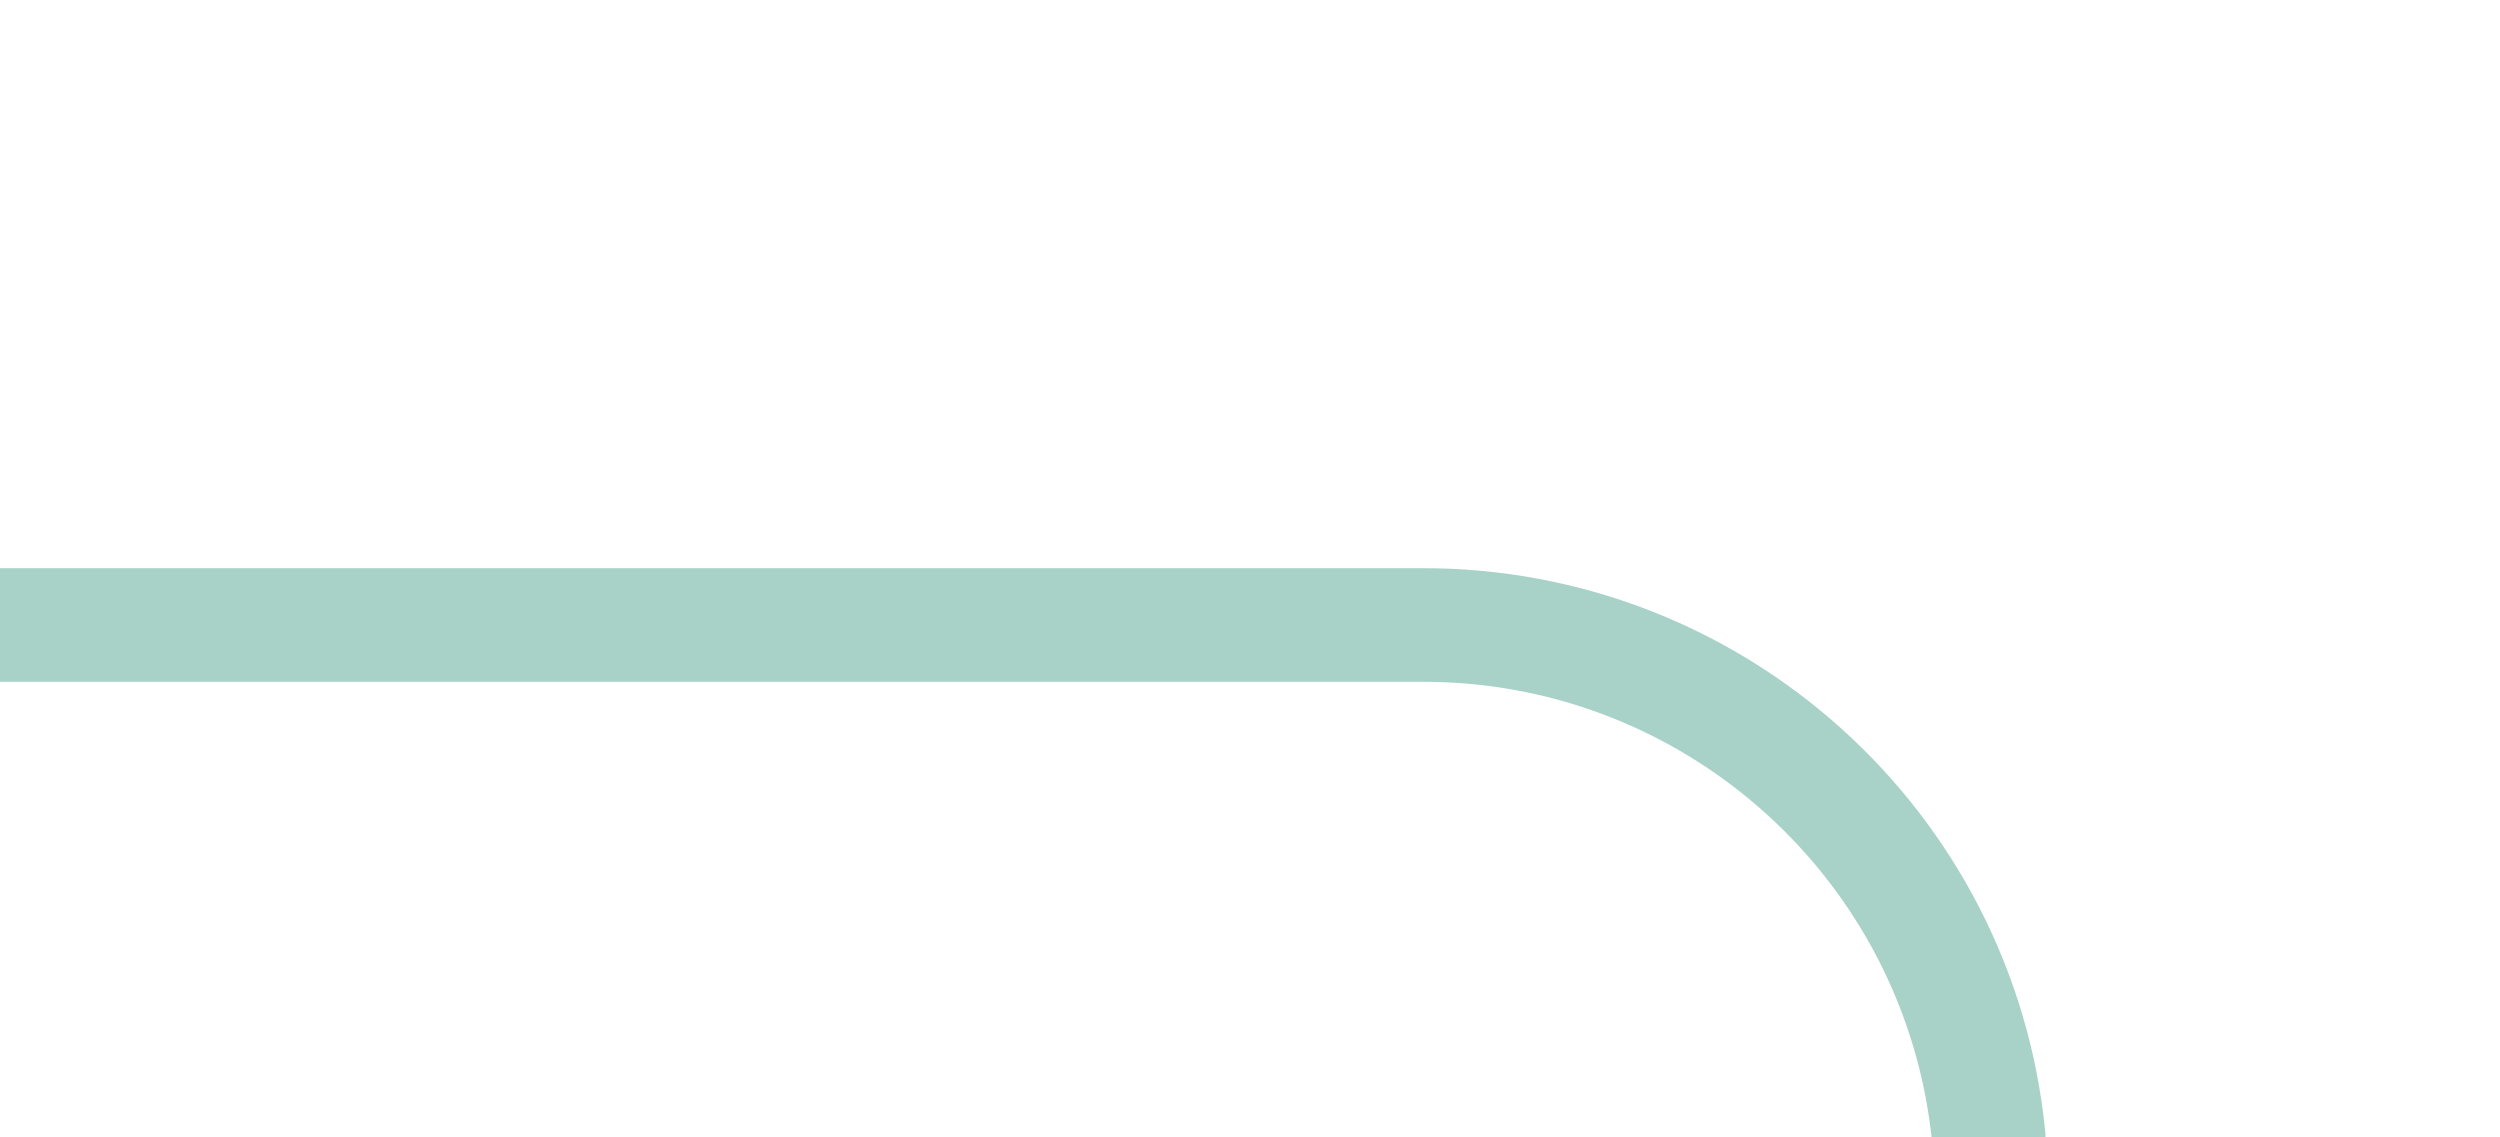
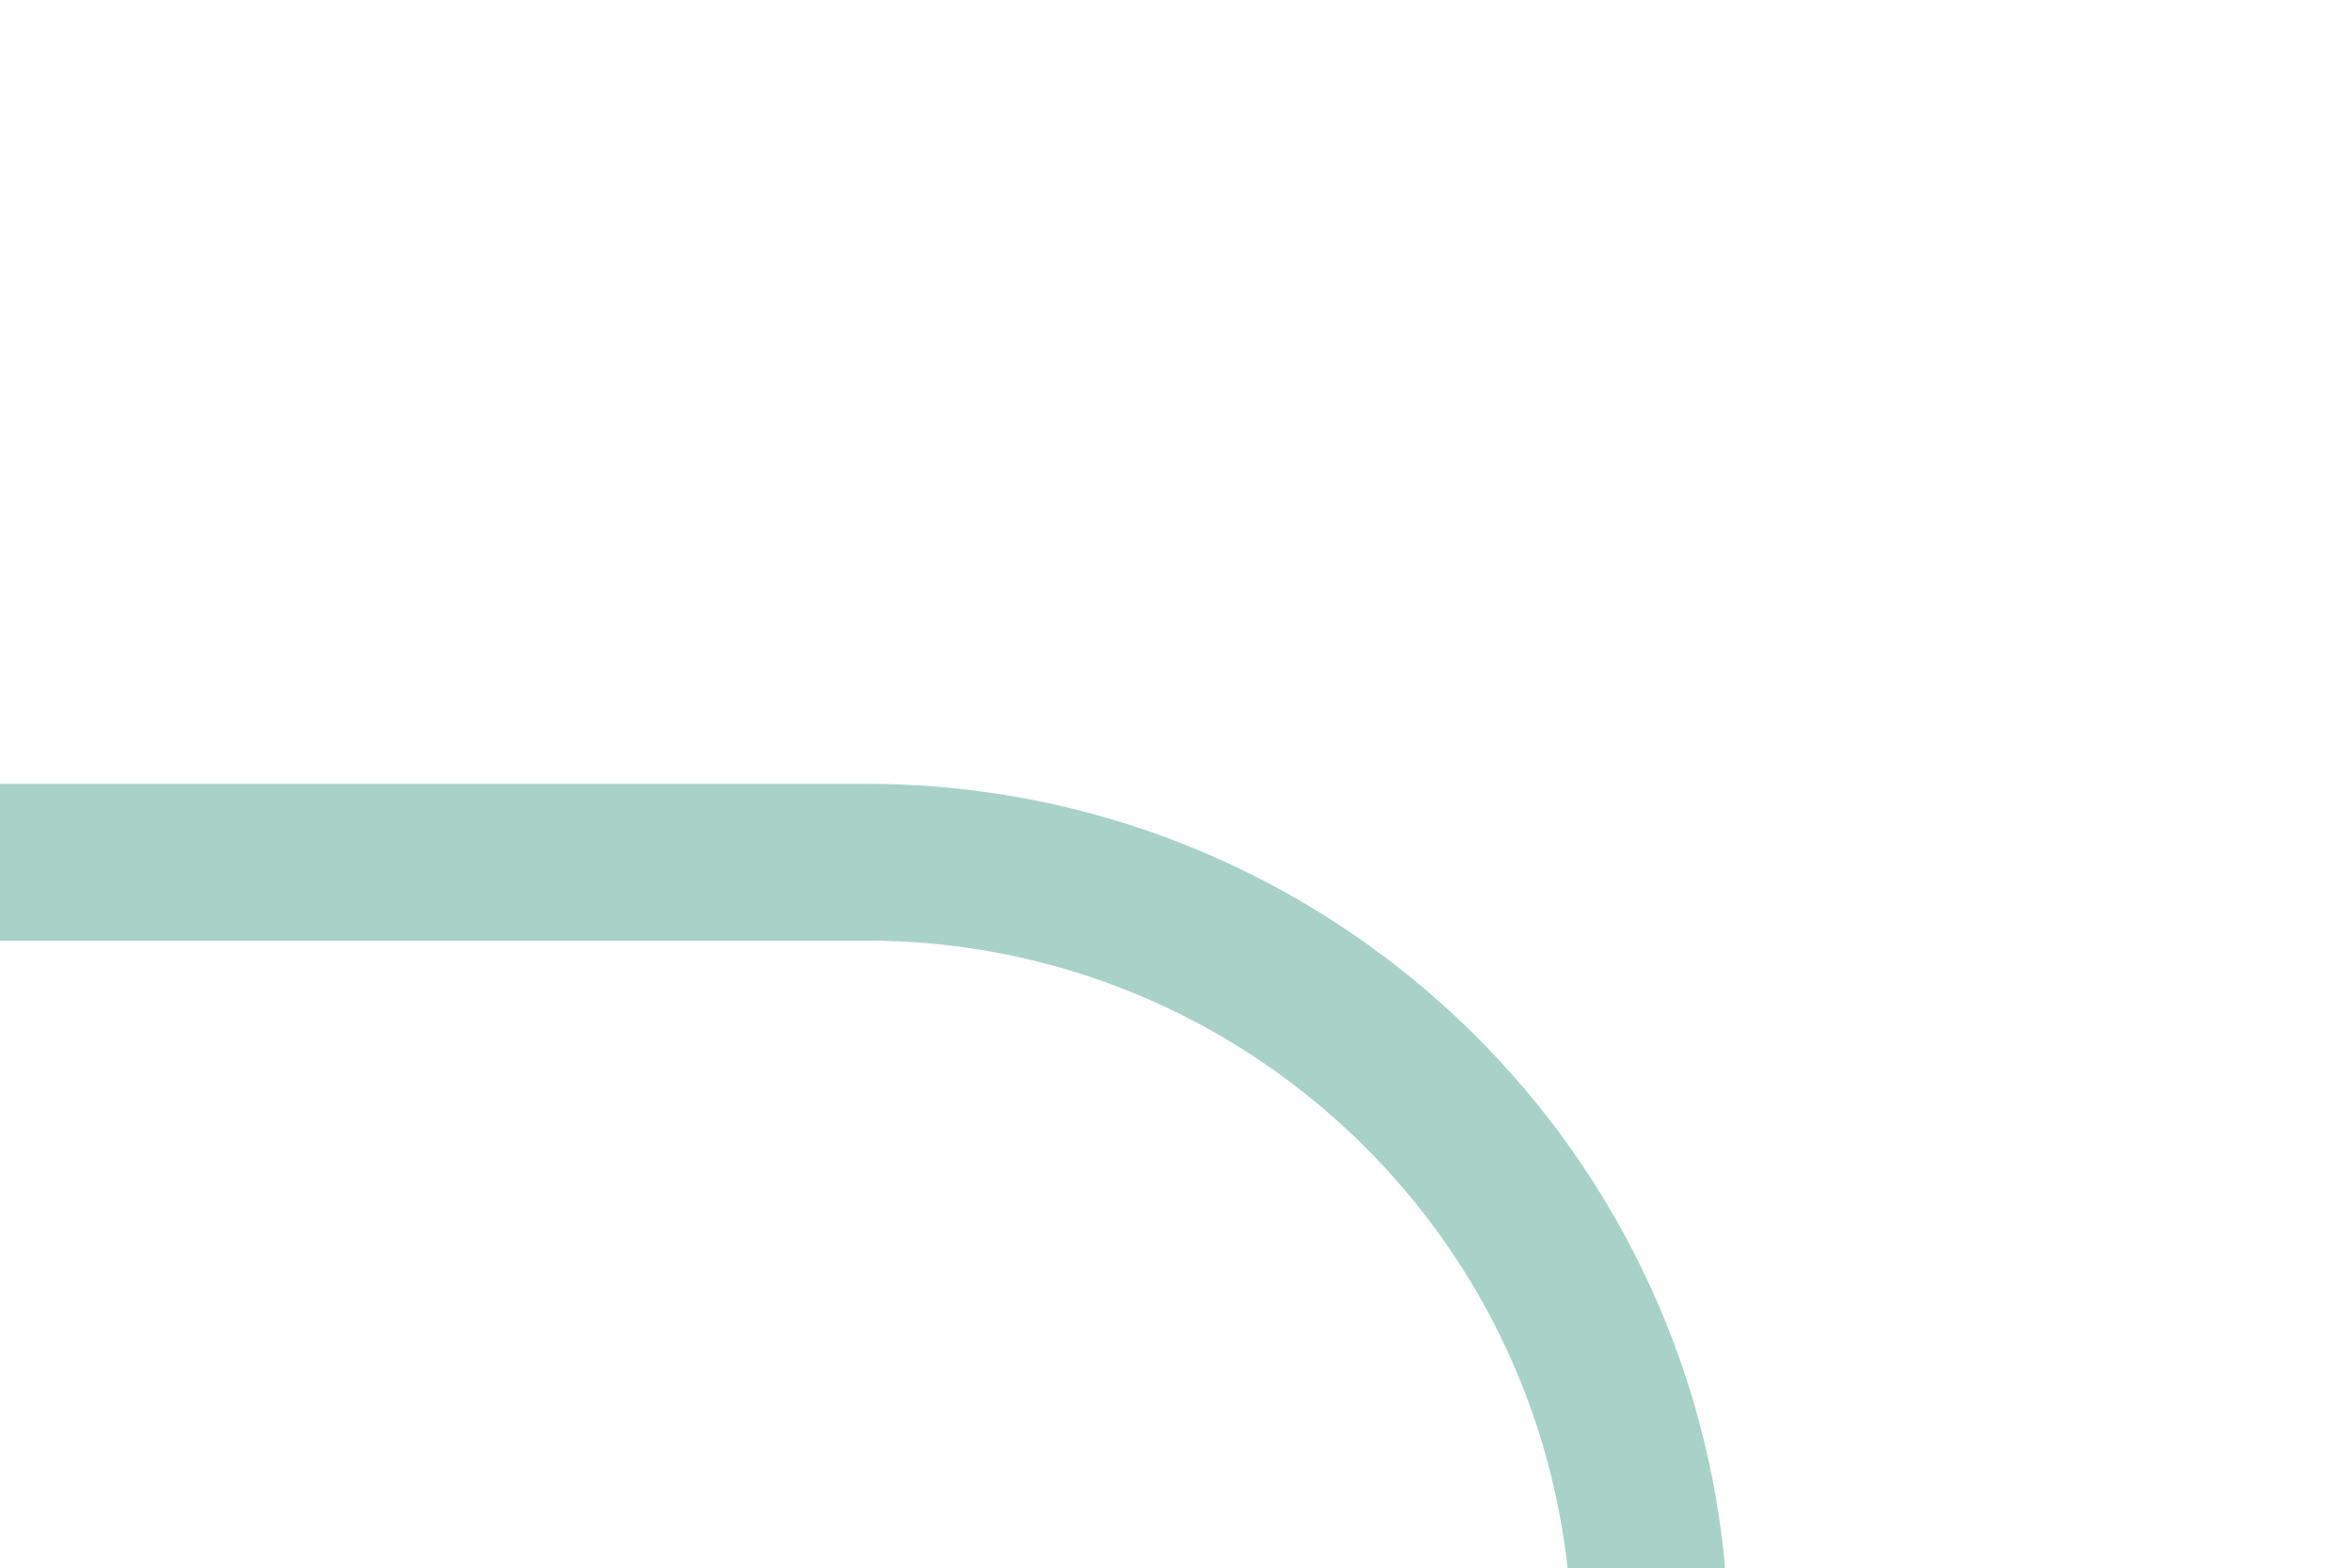
- <svg xmlns="http://www.w3.org/2000/svg" version="1.1" width="22px" height="10px" preserveAspectRatio="xMinYMid meet" viewBox="763 1913  22 8">
-   <path d="M 806 1976.5  L 785 1976.5  A 5 5 0 0 1 780.5 1971.5 L 780.5 1922  A 5 5 0 0 0 775.5 1917.5 L 763 1917.5  " stroke-width="1" stroke="#a8d2c7" fill="none" />
+ <svg xmlns="http://www.w3.org/2000/svg" version="1.1" width="15px" height="10px" preserveAspectRatio="xMinYMid meet" viewBox="630 1982  15 8">
+   <path d="M 663 2140.5  L 645 2140.5  A 5 5 0 0 1 640.5 2135.5 L 640.5 1991  A 5 5 0 0 0 635.5 1986.5 L 630 1986.5  " stroke-width="1" stroke="#a8d2c7" fill="none" />
</svg>
